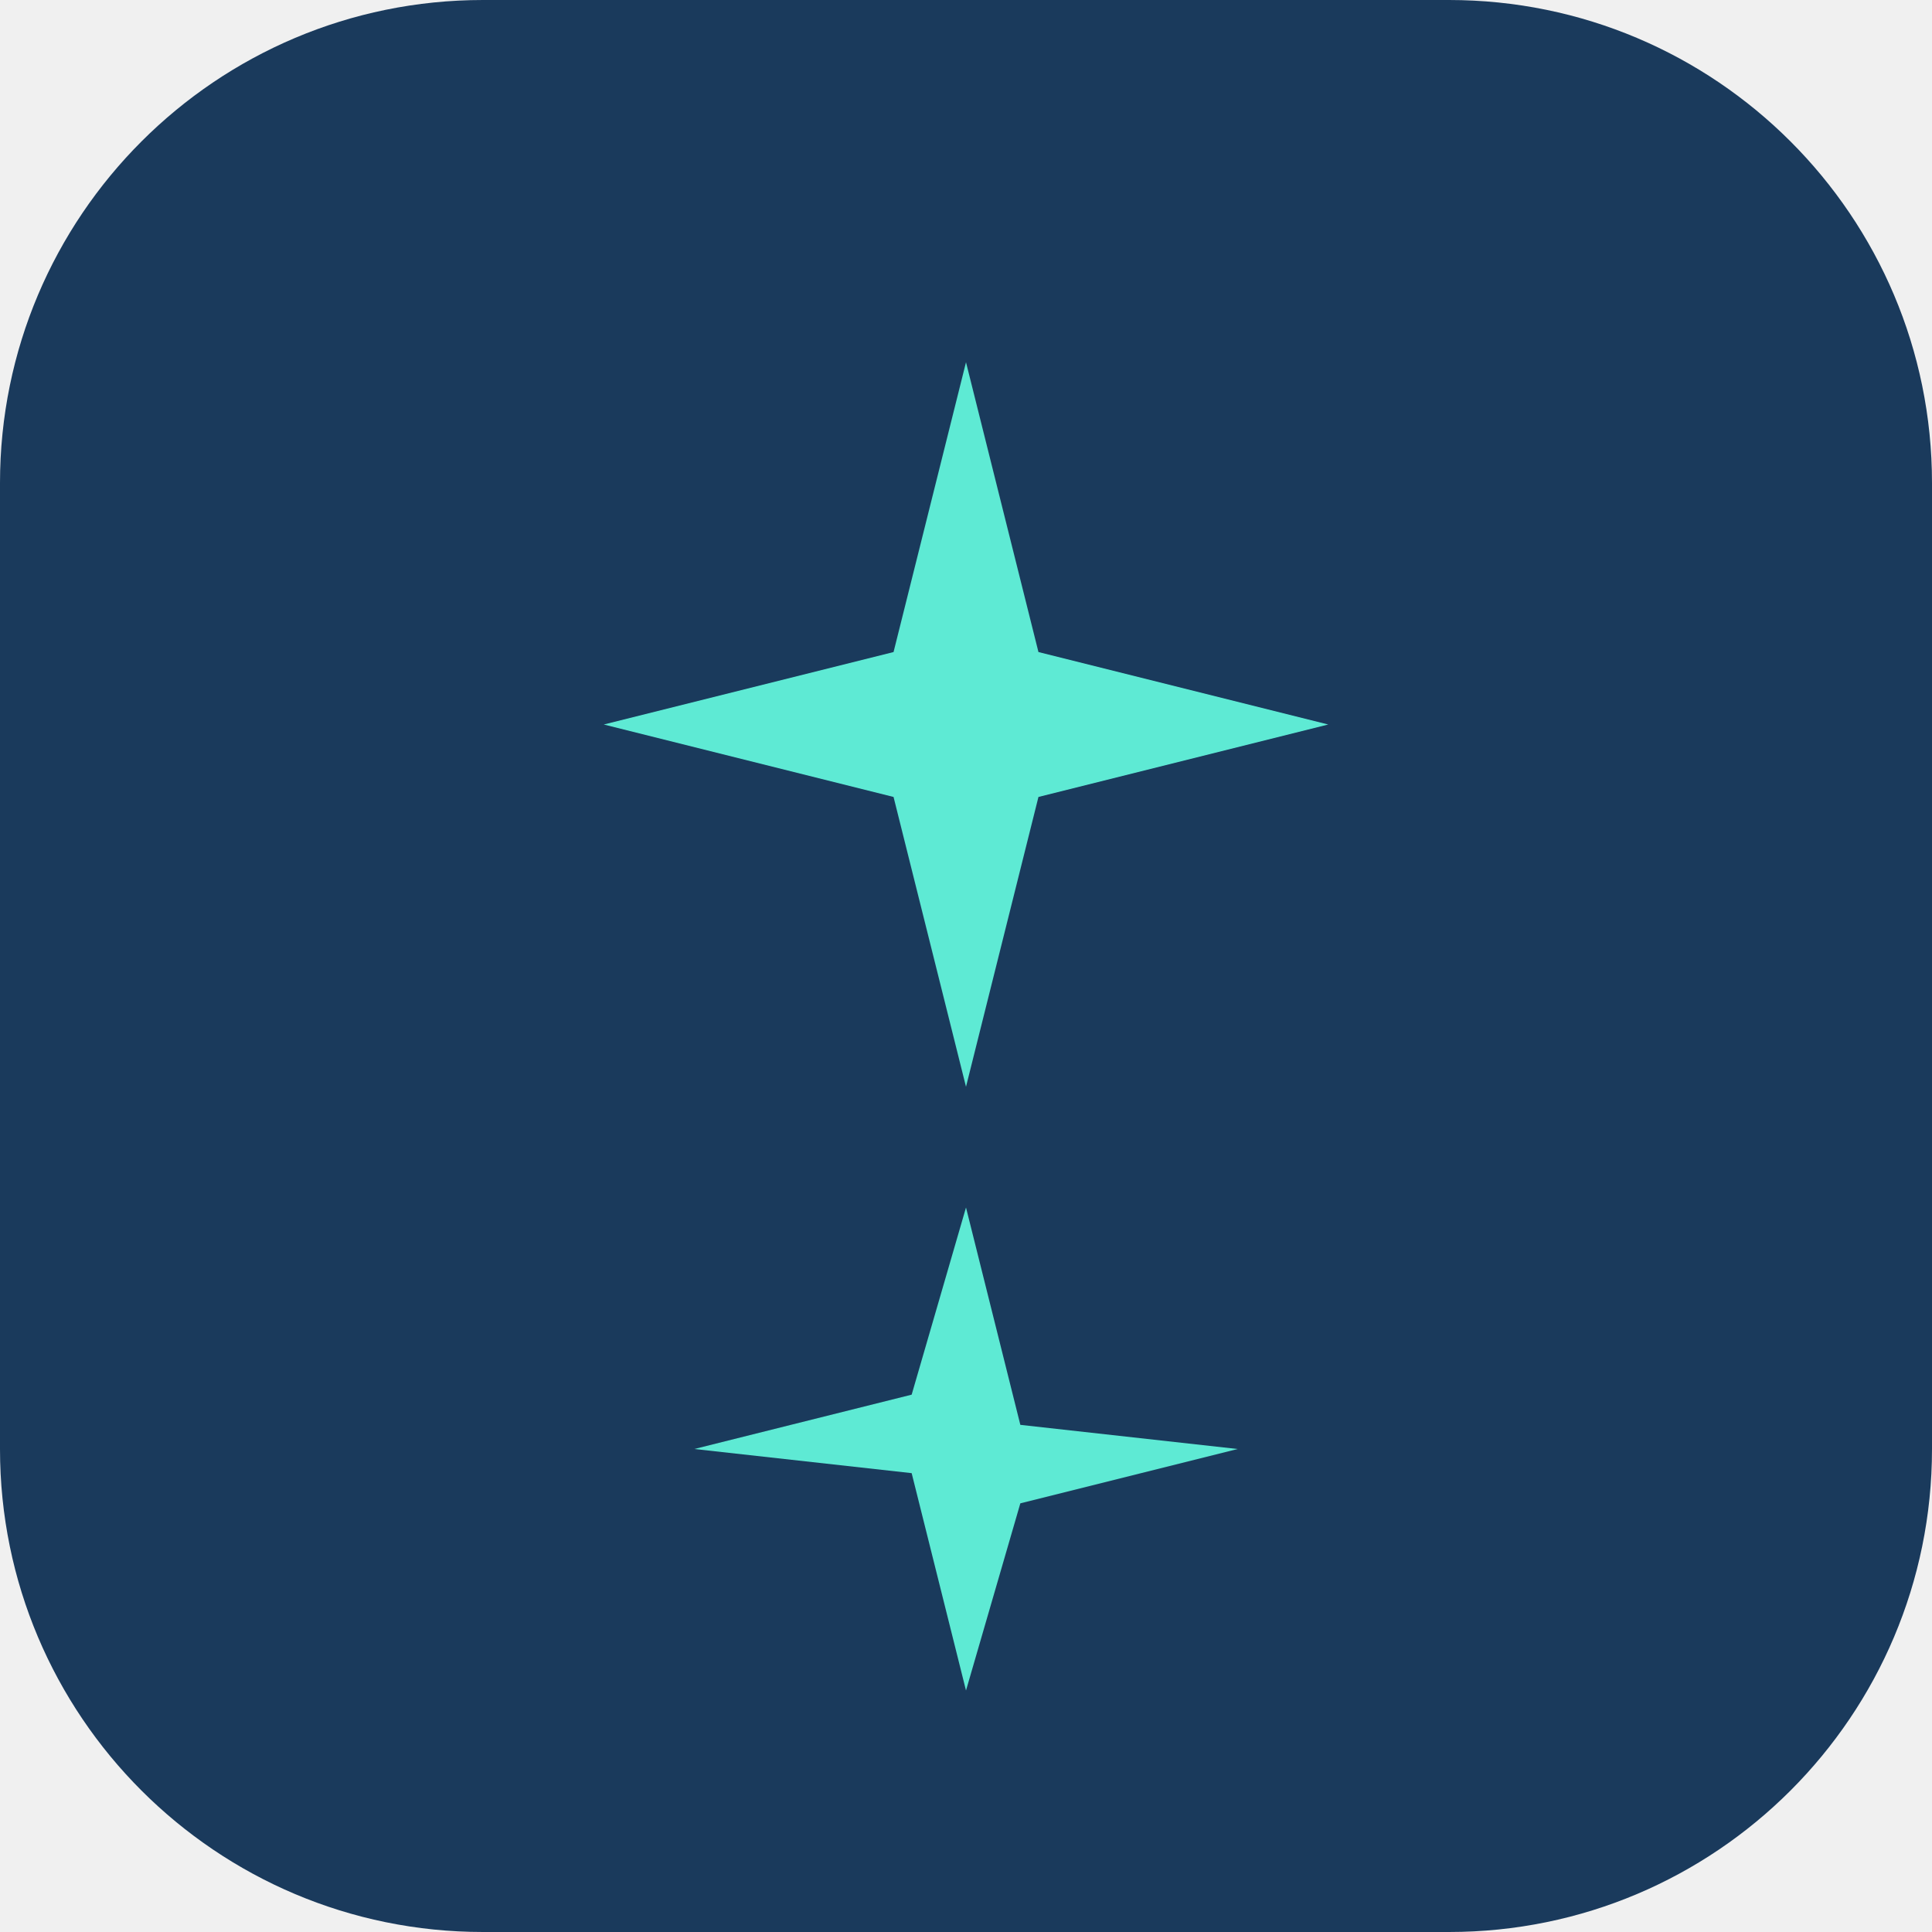
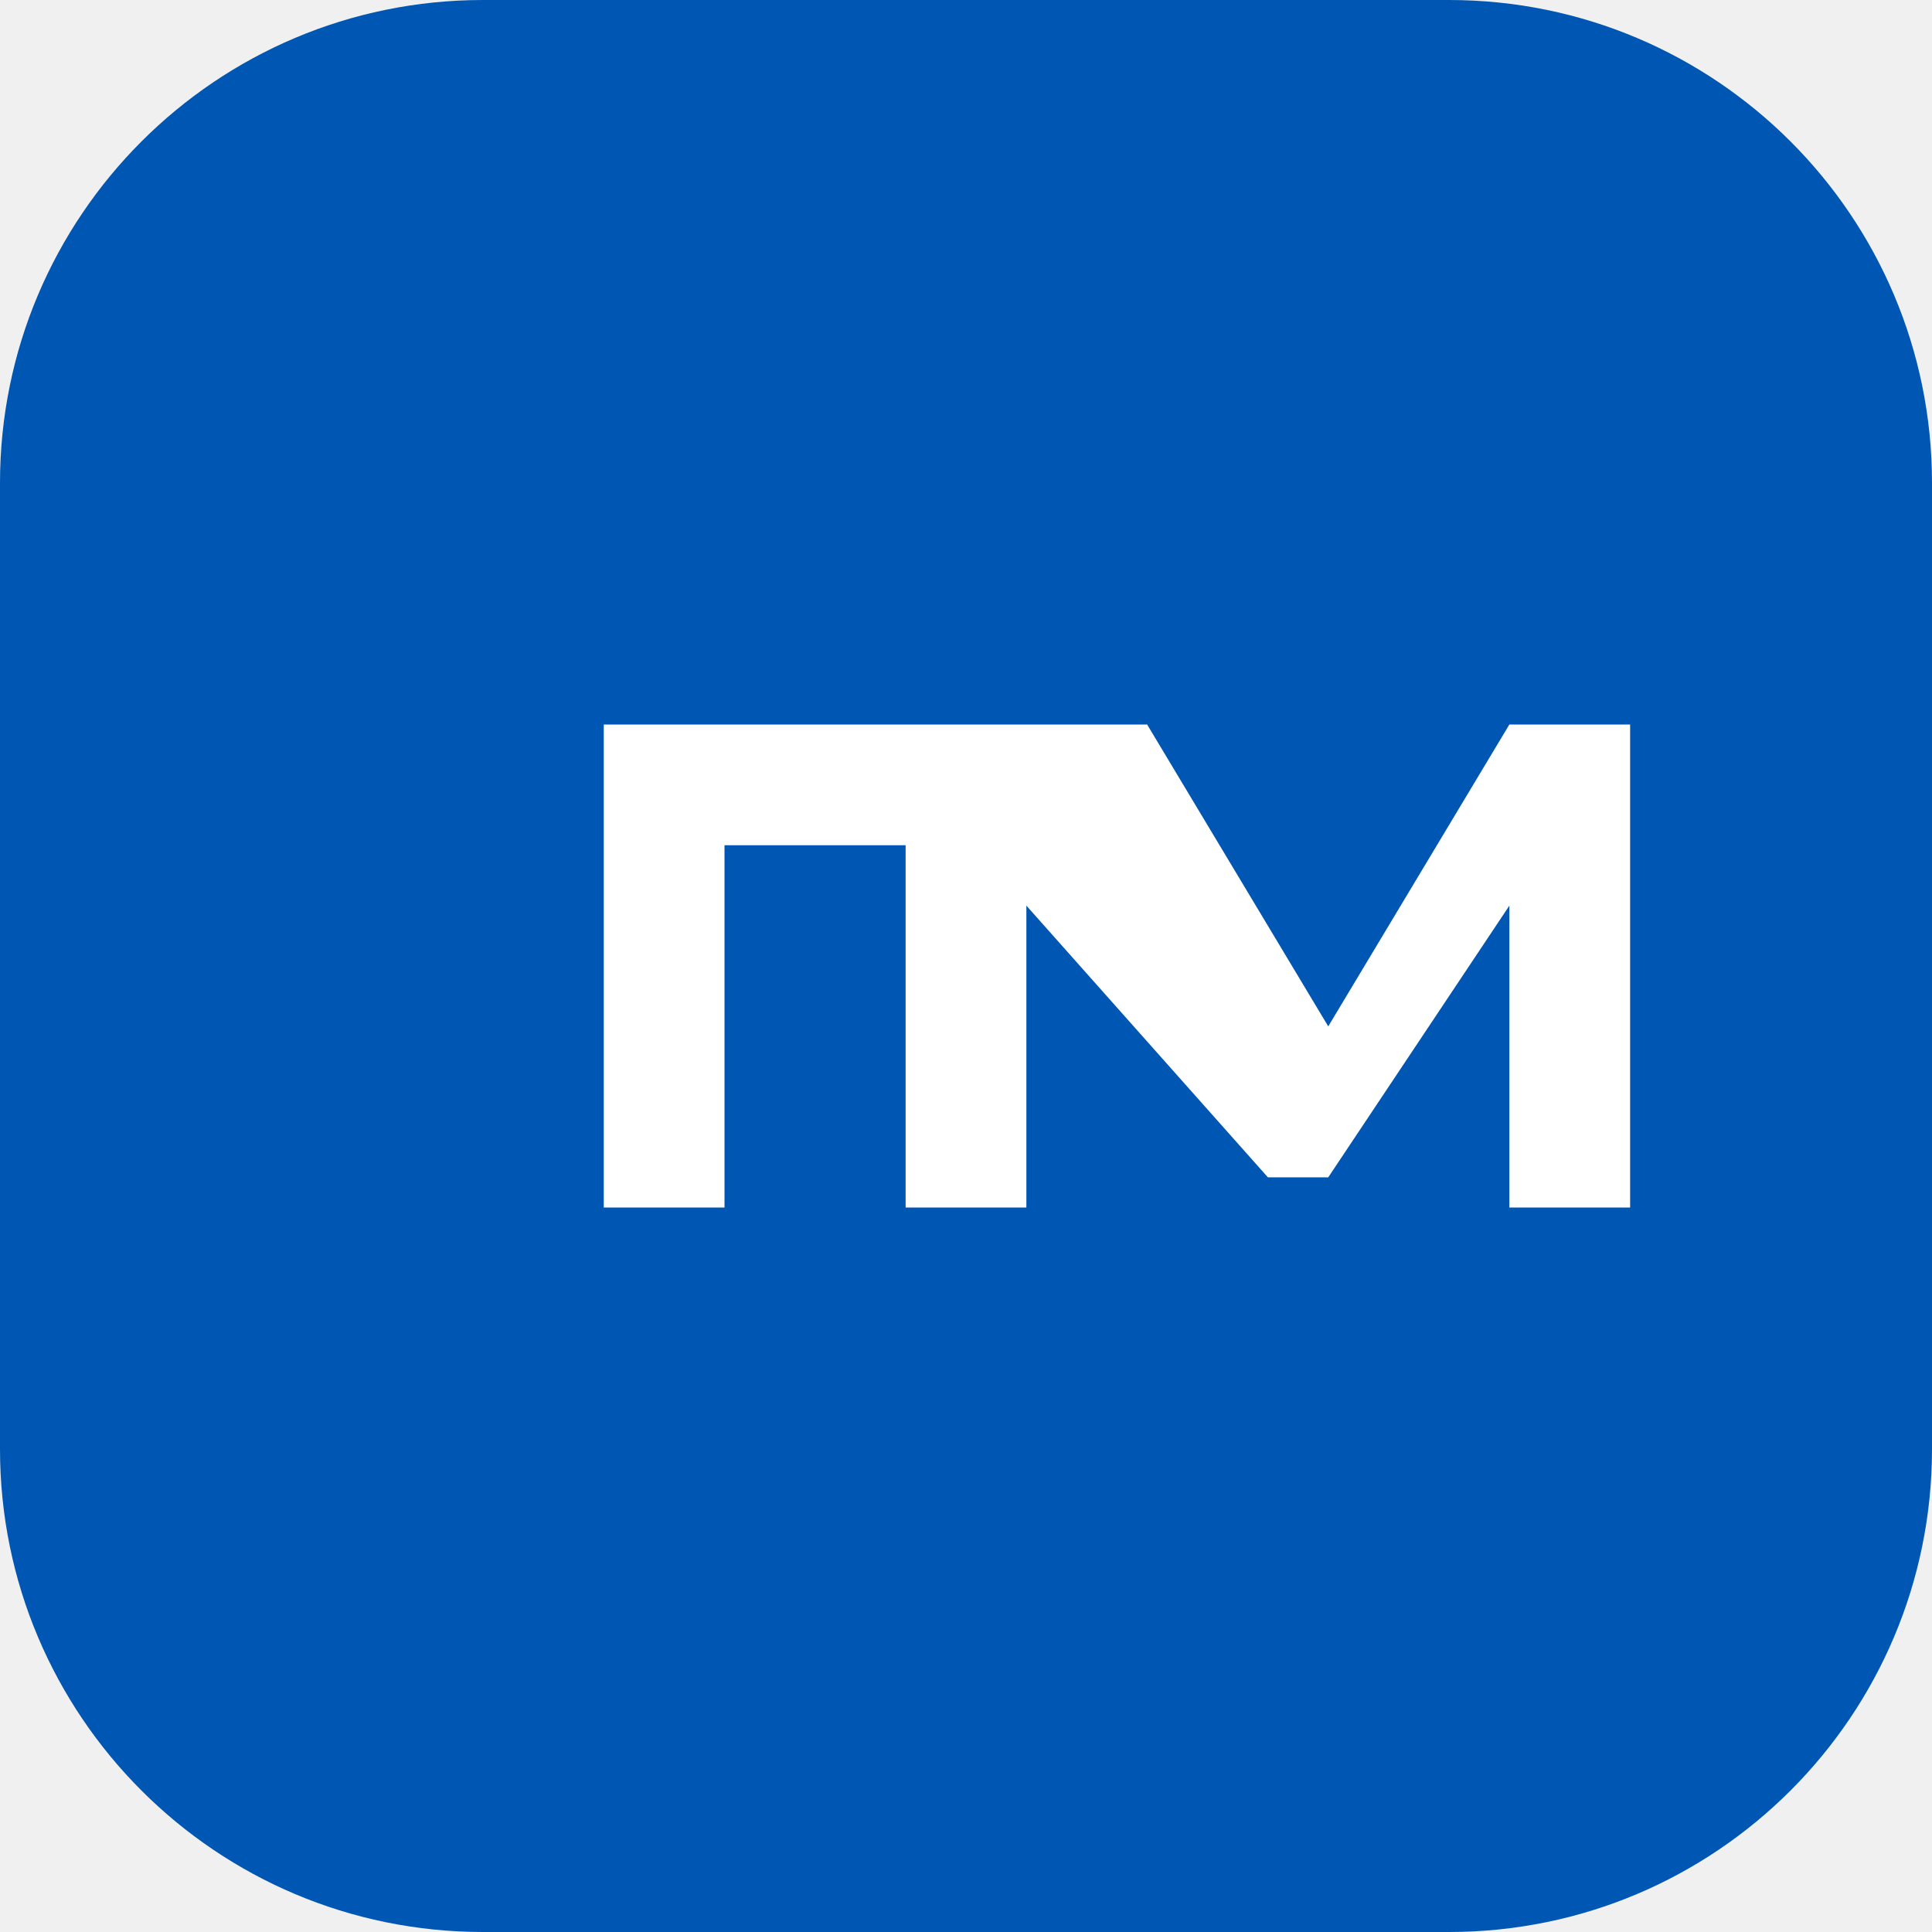
<svg xmlns="http://www.w3.org/2000/svg" viewBox="0 0 32 32" fill="none">
-   <rect width="32" height="32" rx="8" fill="#1a3a5c" />
-   <path d="M16 6l1.2 4.8L22 12l-4.8 1.2L16 18l-1.2-4.8L10 12l4.8-1.2L16 6zM16 20l.9 3.6L20.5 24l-3.6.9L16 28l-.9-3.6L11.5 24l3.6-.9L16 20z" fill="#5eead4" />
+   <rect width="32" height="32" rx="8" fill="#0056b3" />
+   <path d="M10 12h5v2h-3v6h-2v-8zm7 0h2l3 5 3-5h2v8h-2v-5l-3 4.5h-1L17 15v5h-2v-8z" fill="#ffffff" />
</svg>
